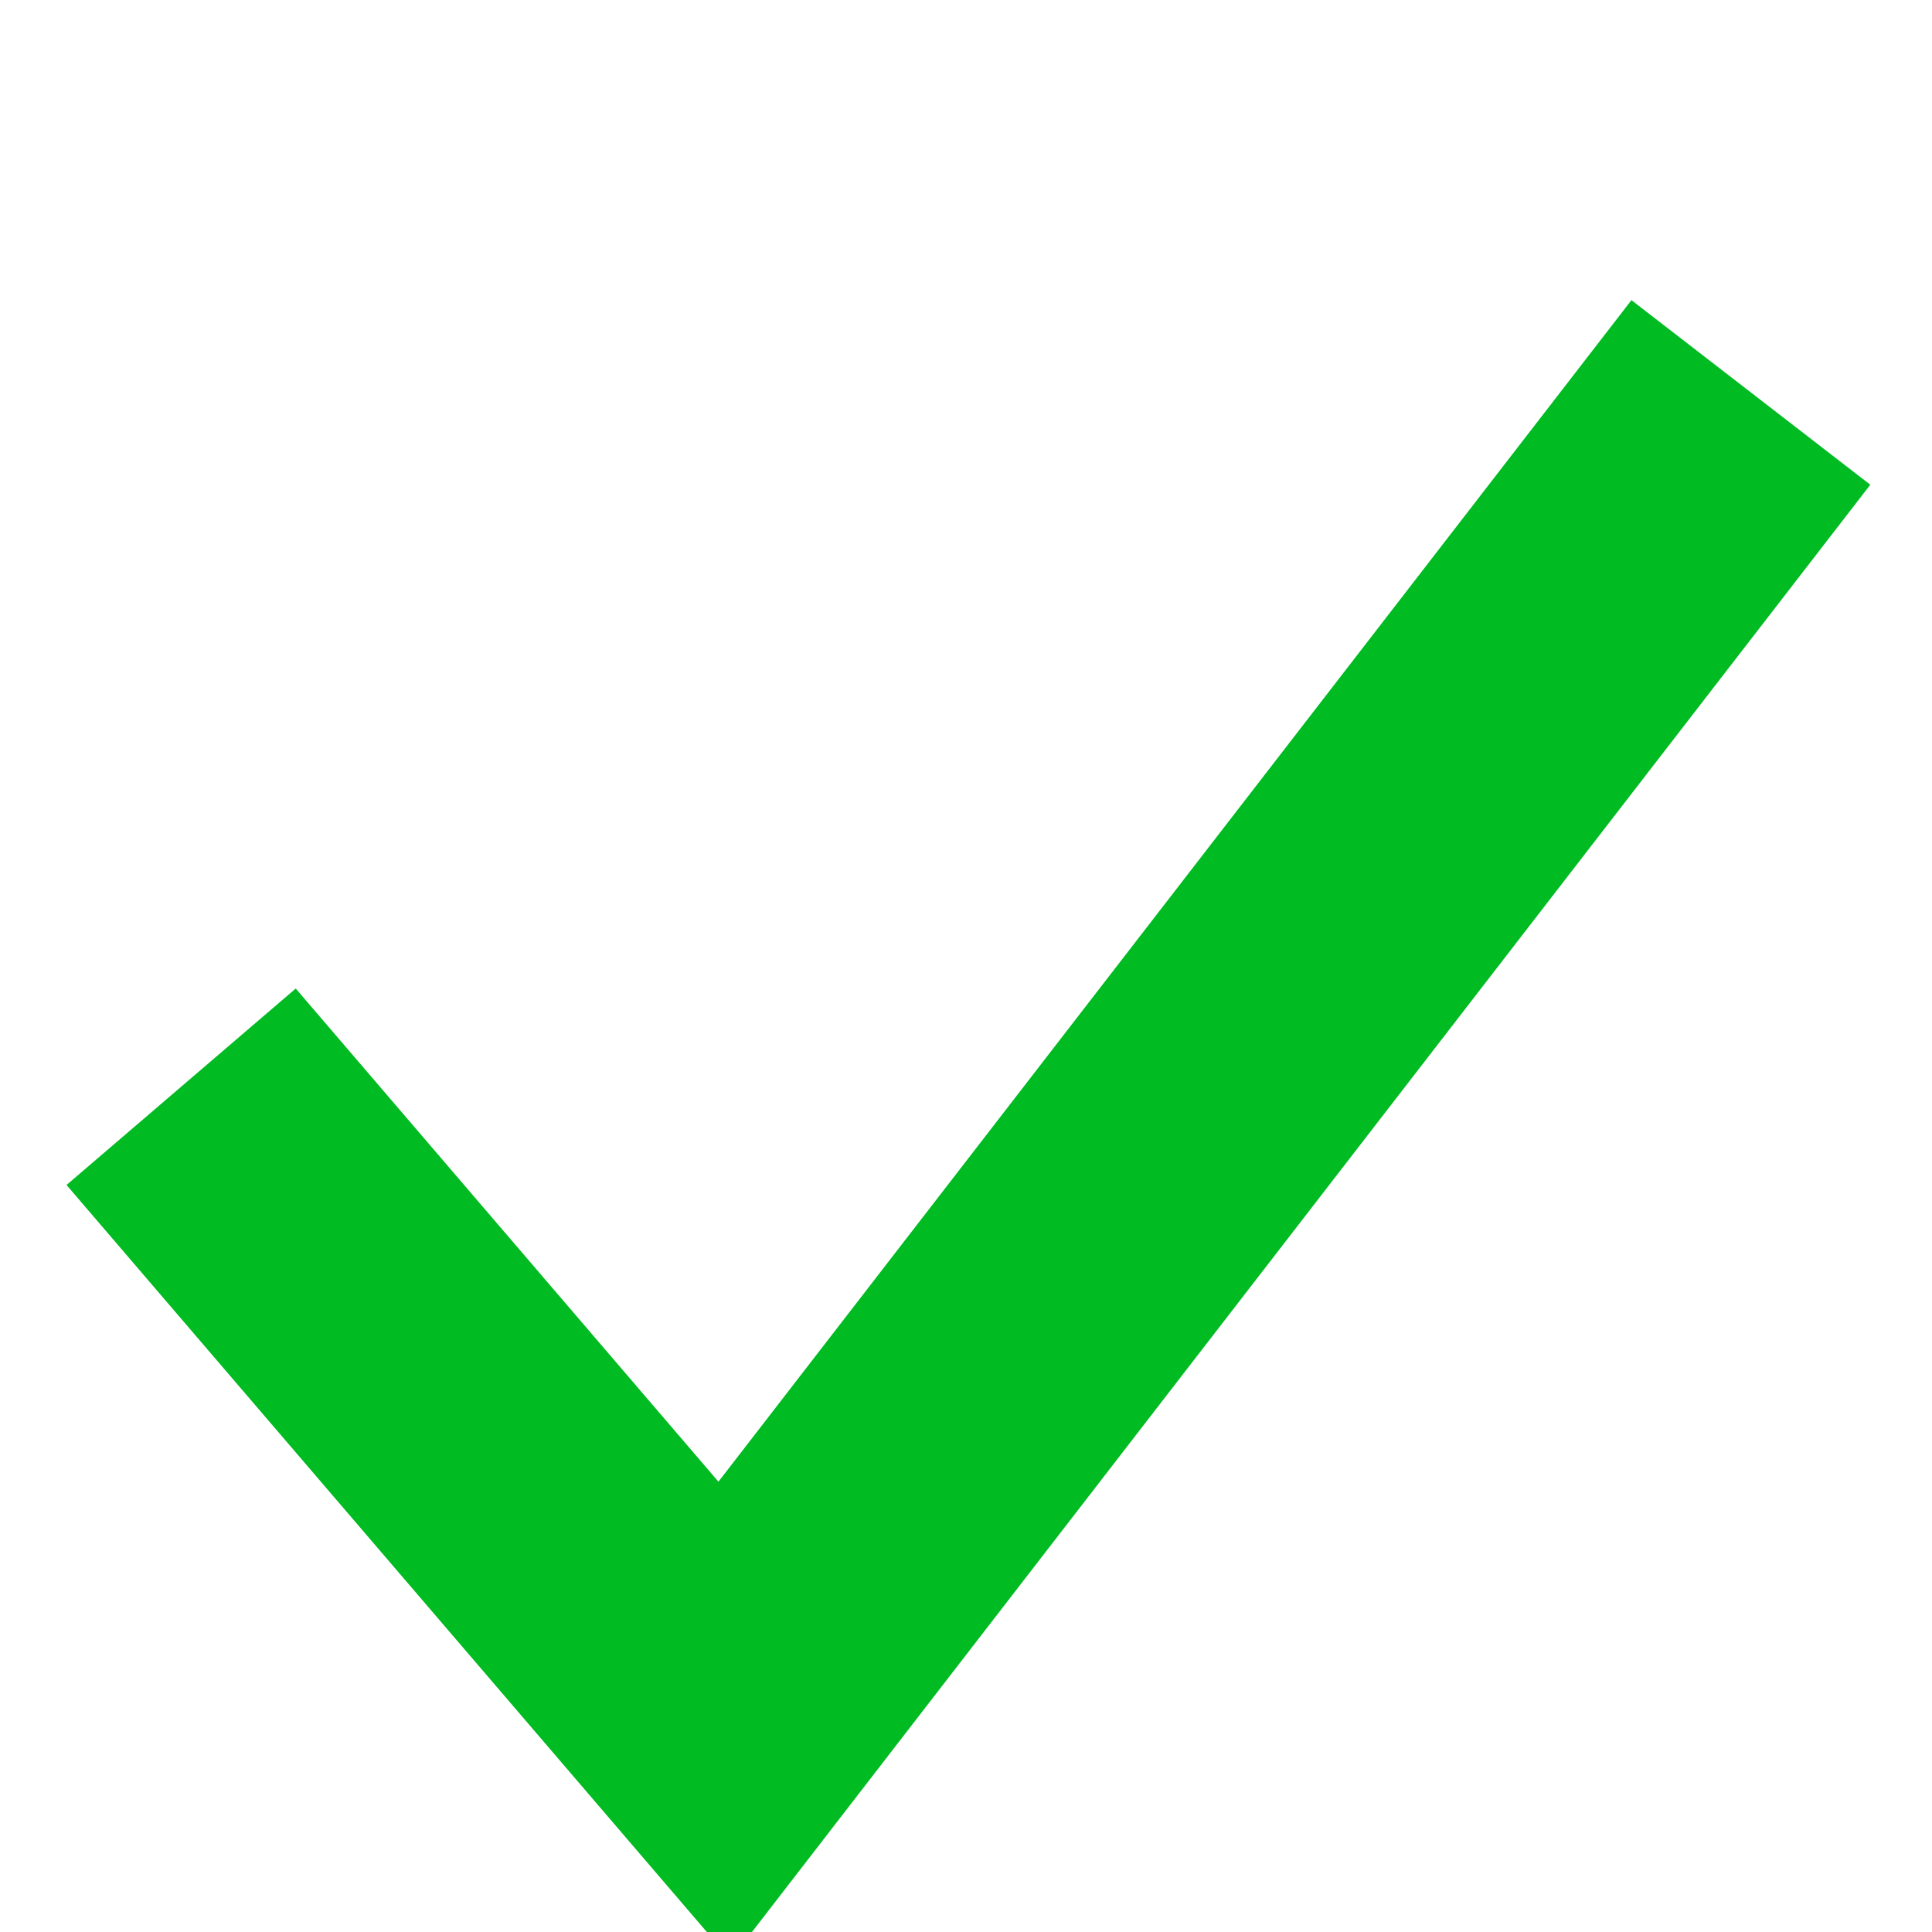
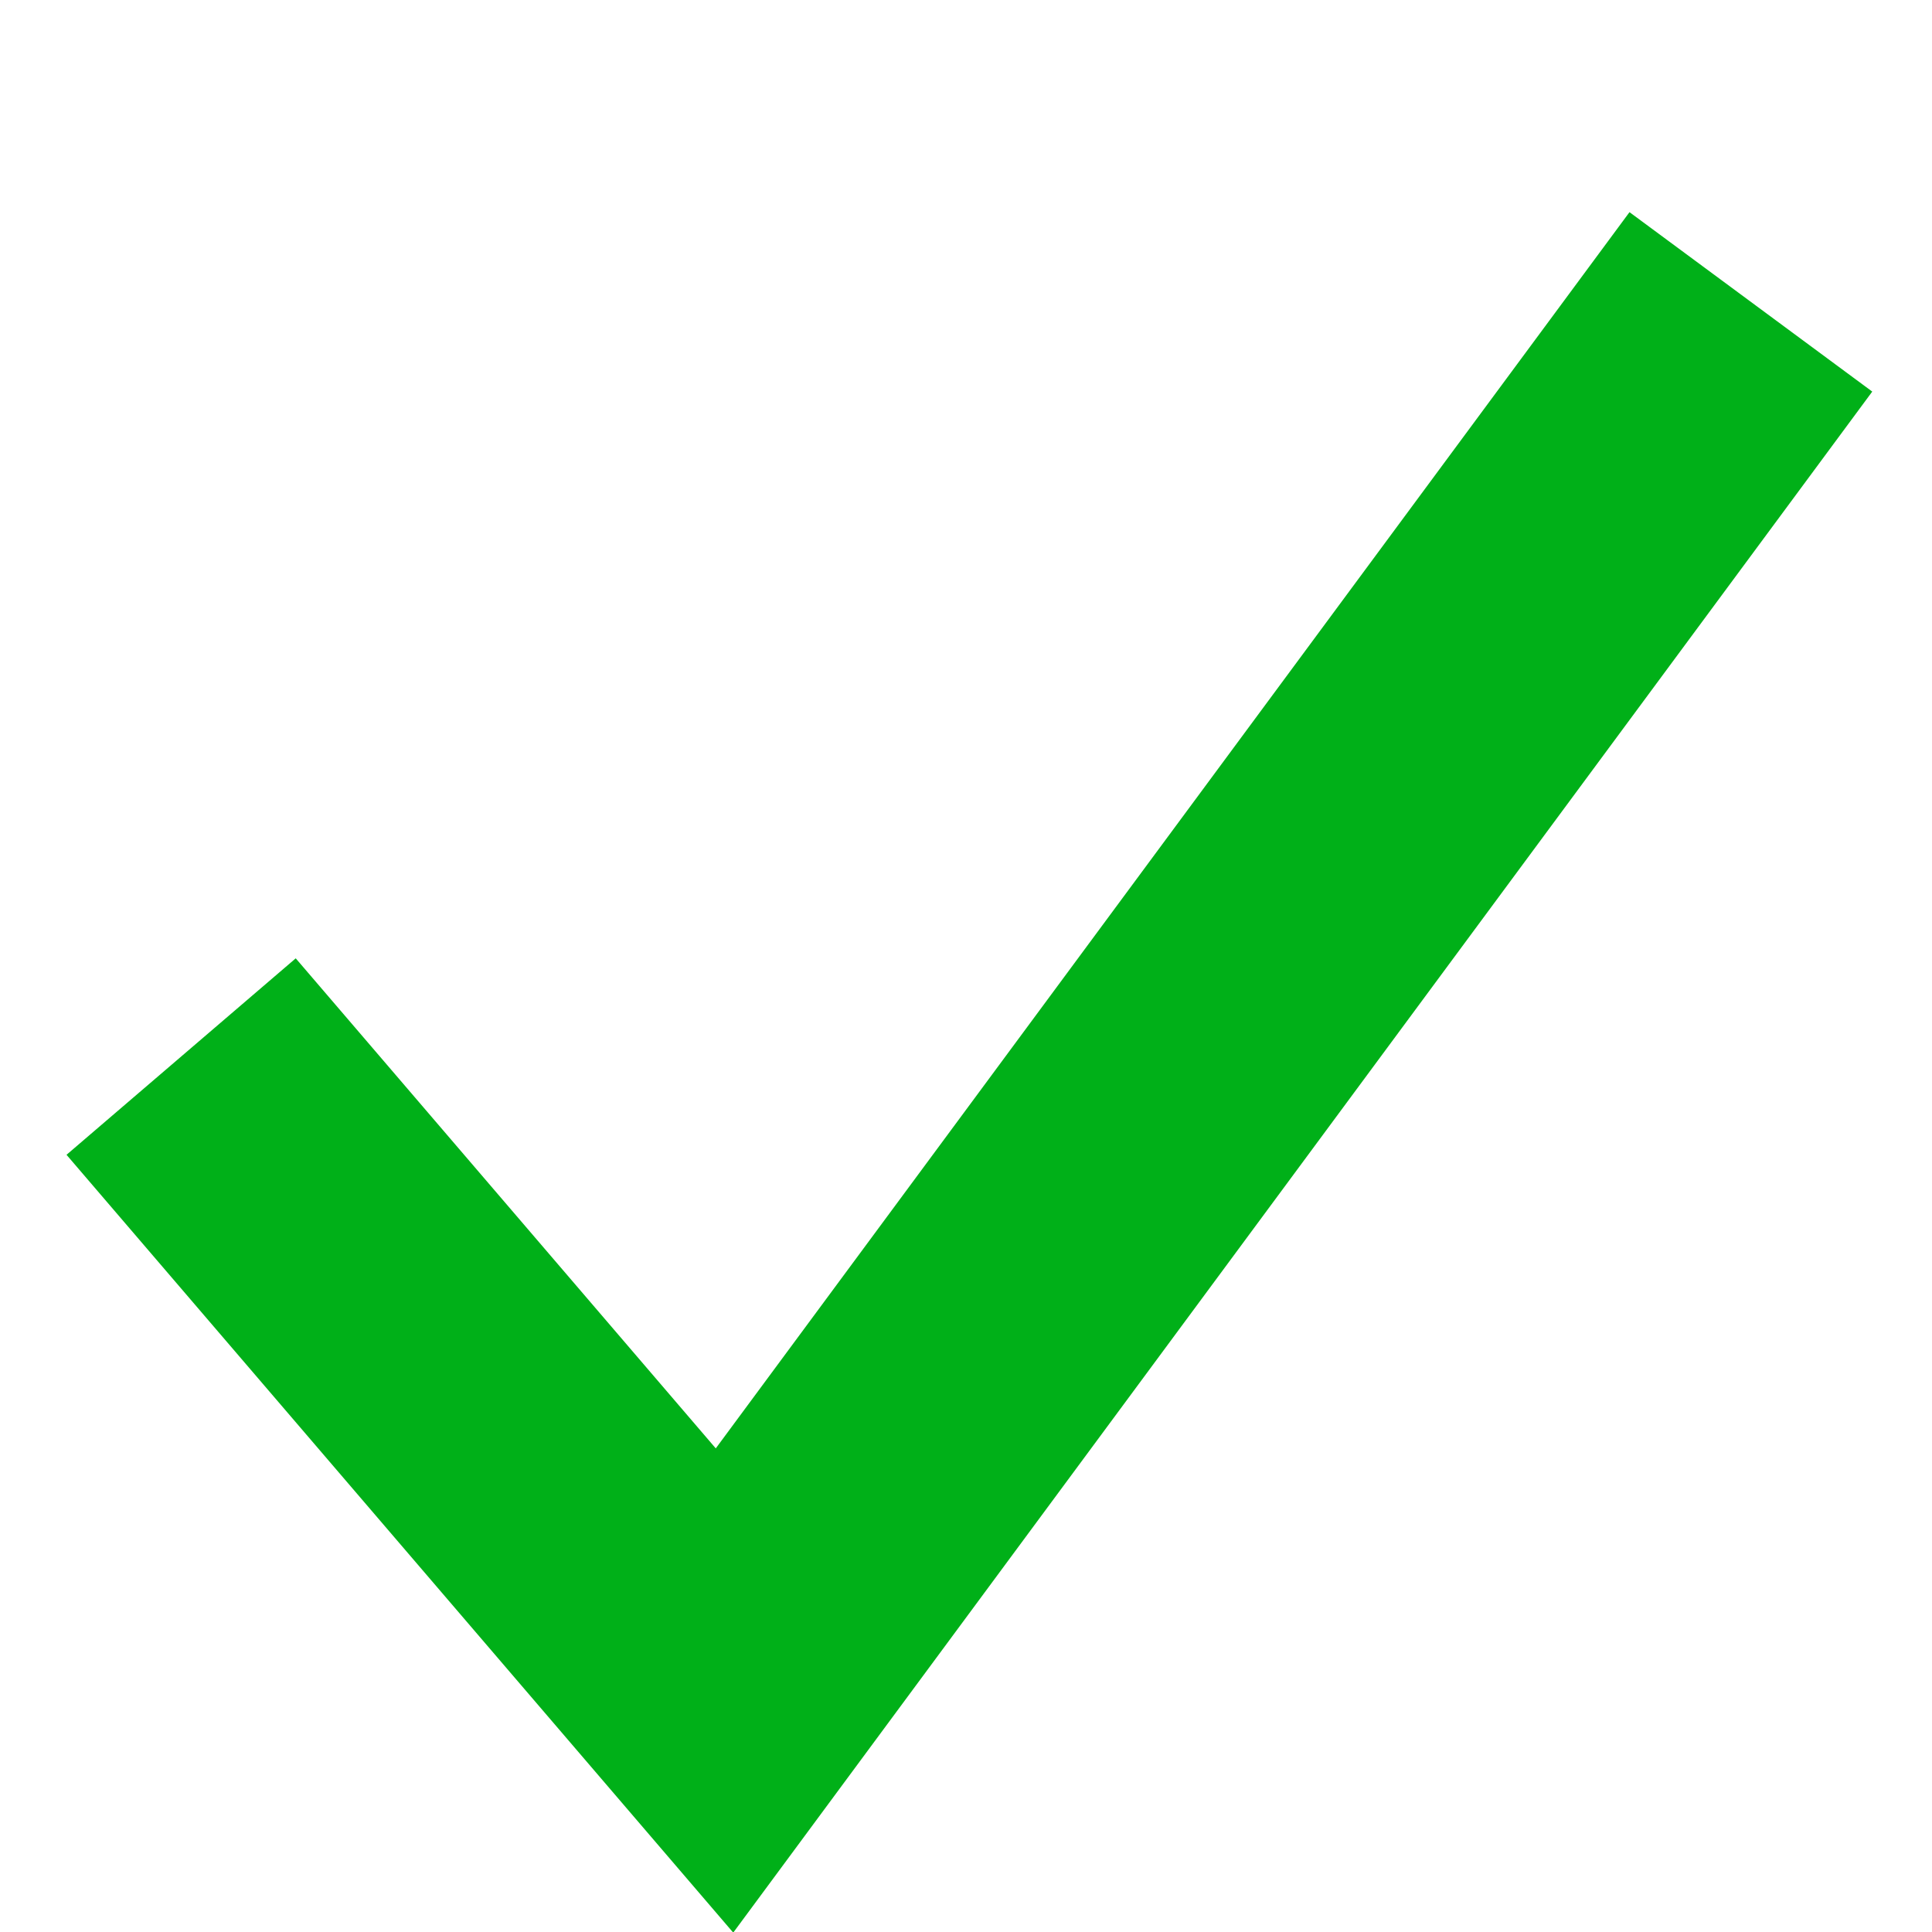
<svg xmlns="http://www.w3.org/2000/svg" viewBox="0 0 128 128">
  <style type="text/css">
  
  #check-mark {
   fill: none;
-    stroke: #0b2;
+    stroke: #00b018;
   stroke-width: 20px;
  }
  
 </style>
-   <polyline points="12,72 48,114 116,26" id="check-mark" />
+   <polyline points="12,70 48,112 116,20" id="check-mark" />
</svg>
